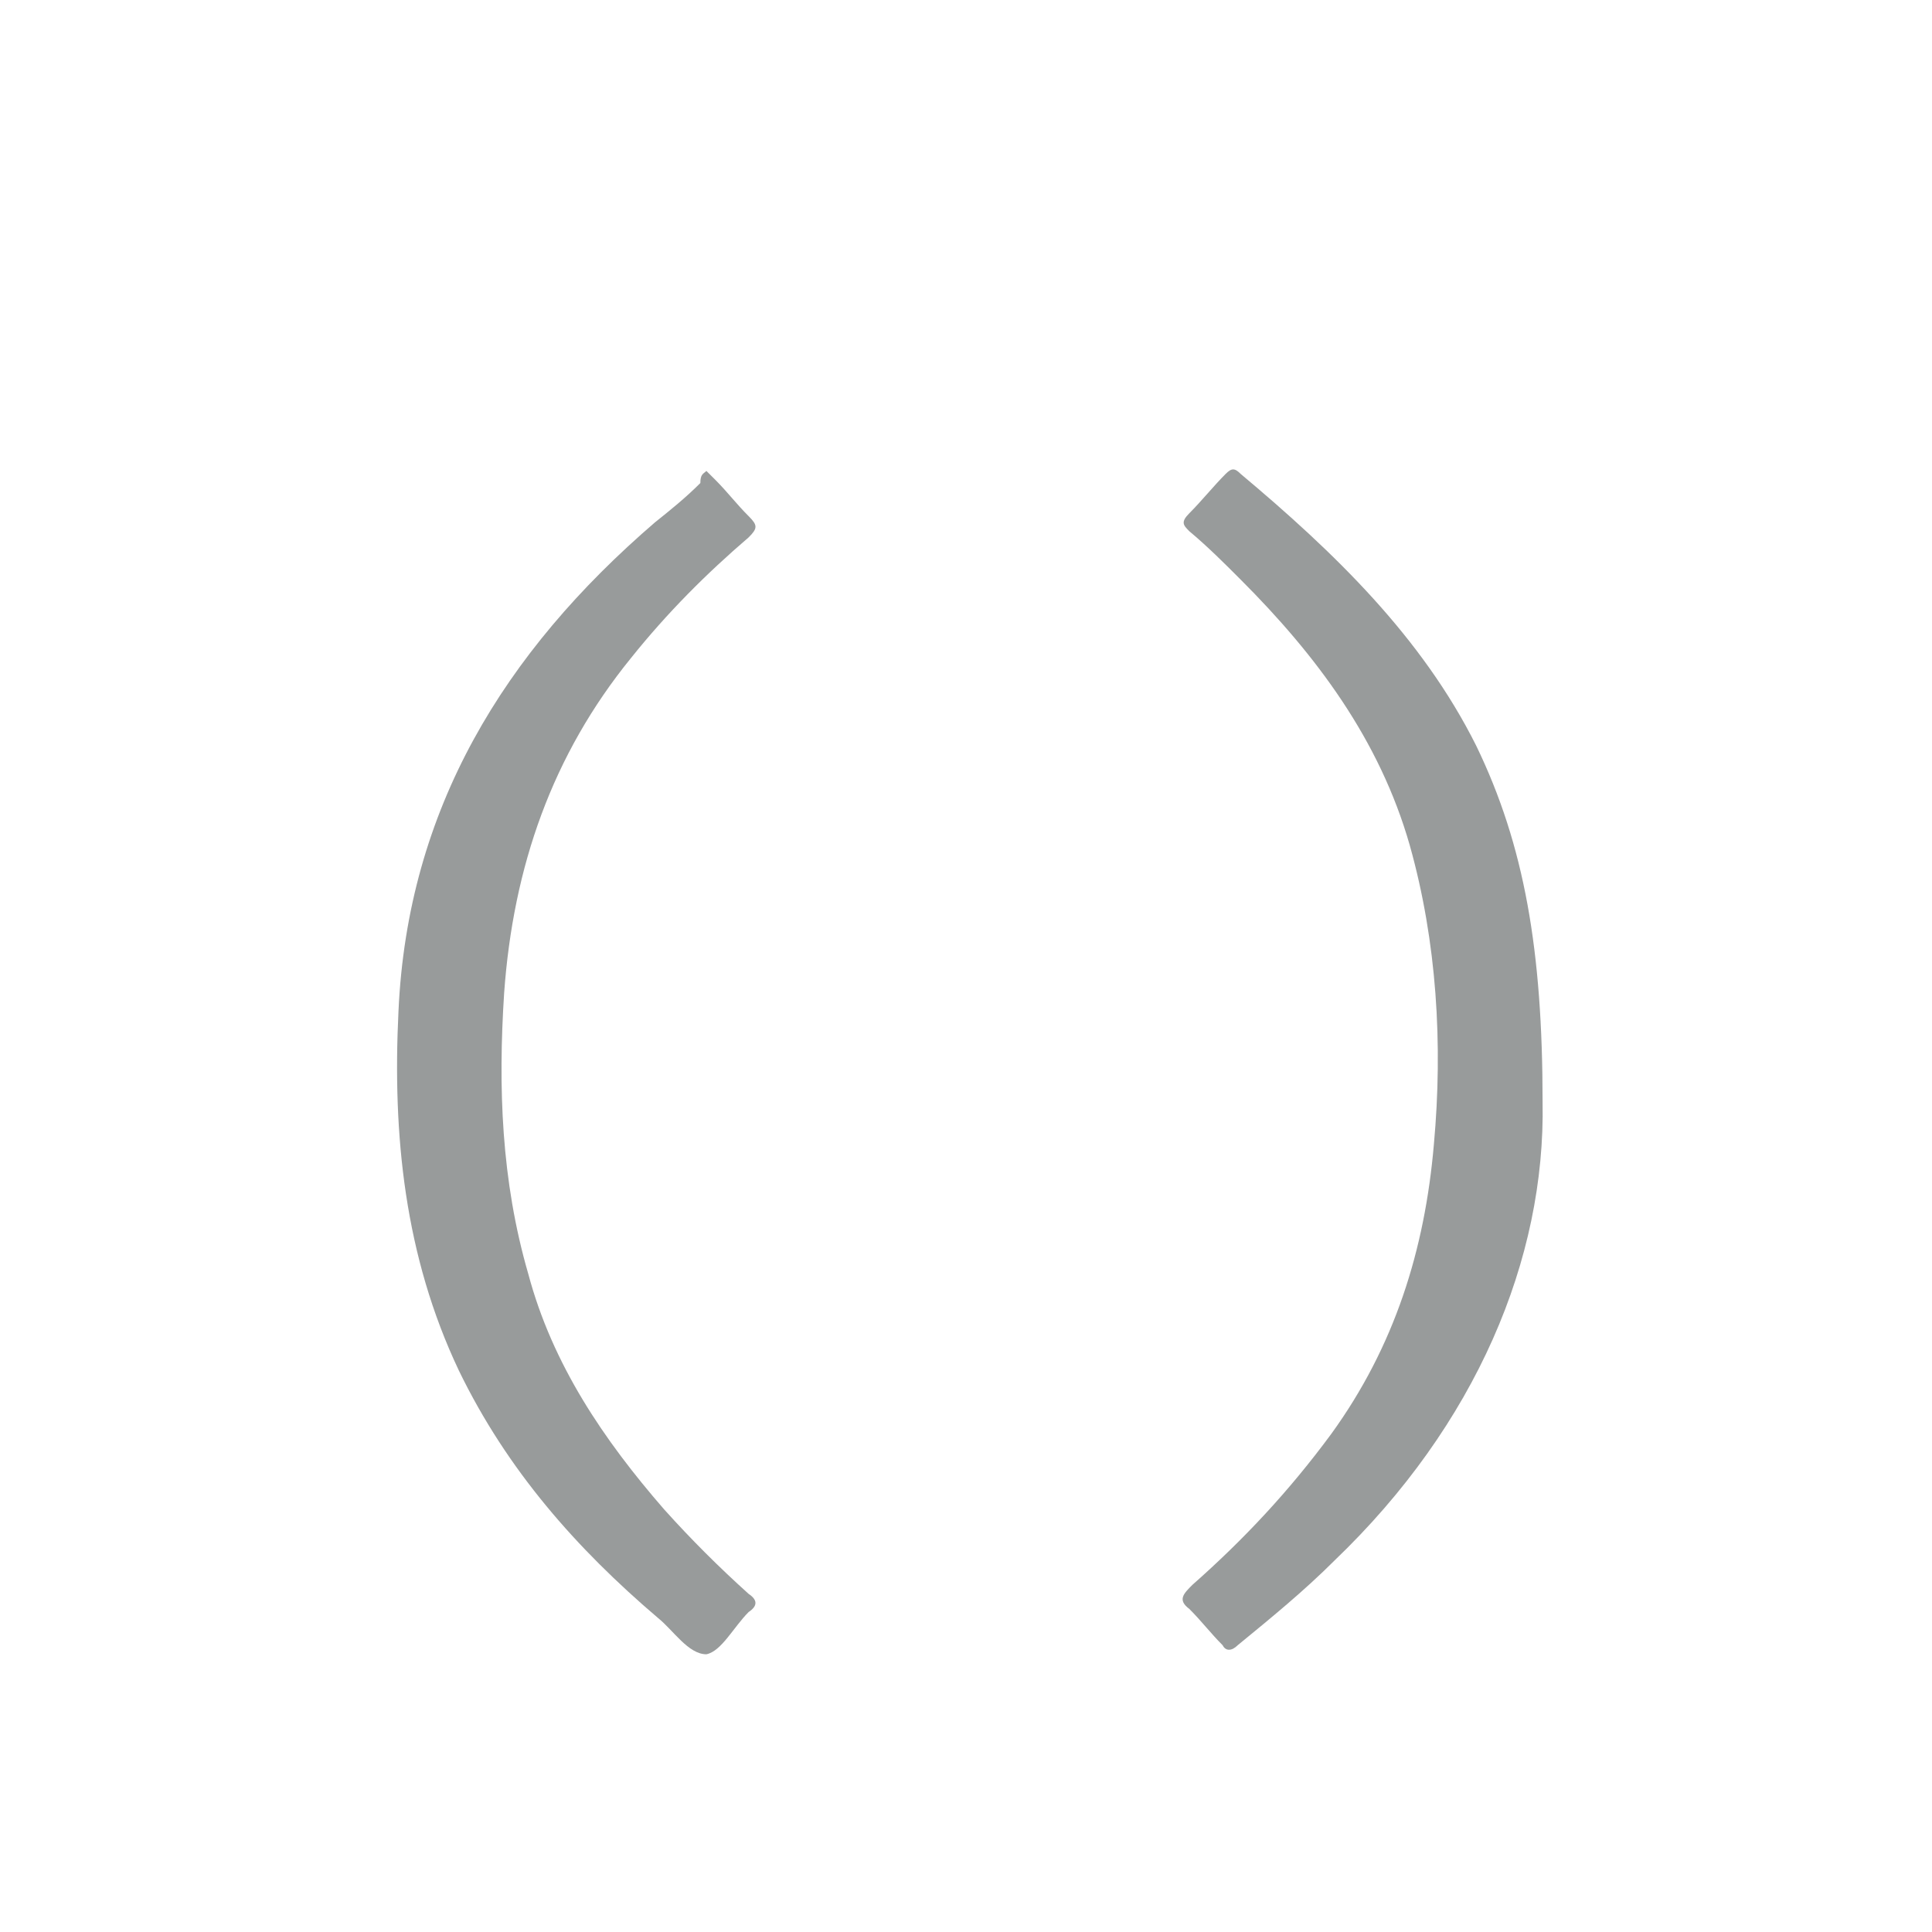
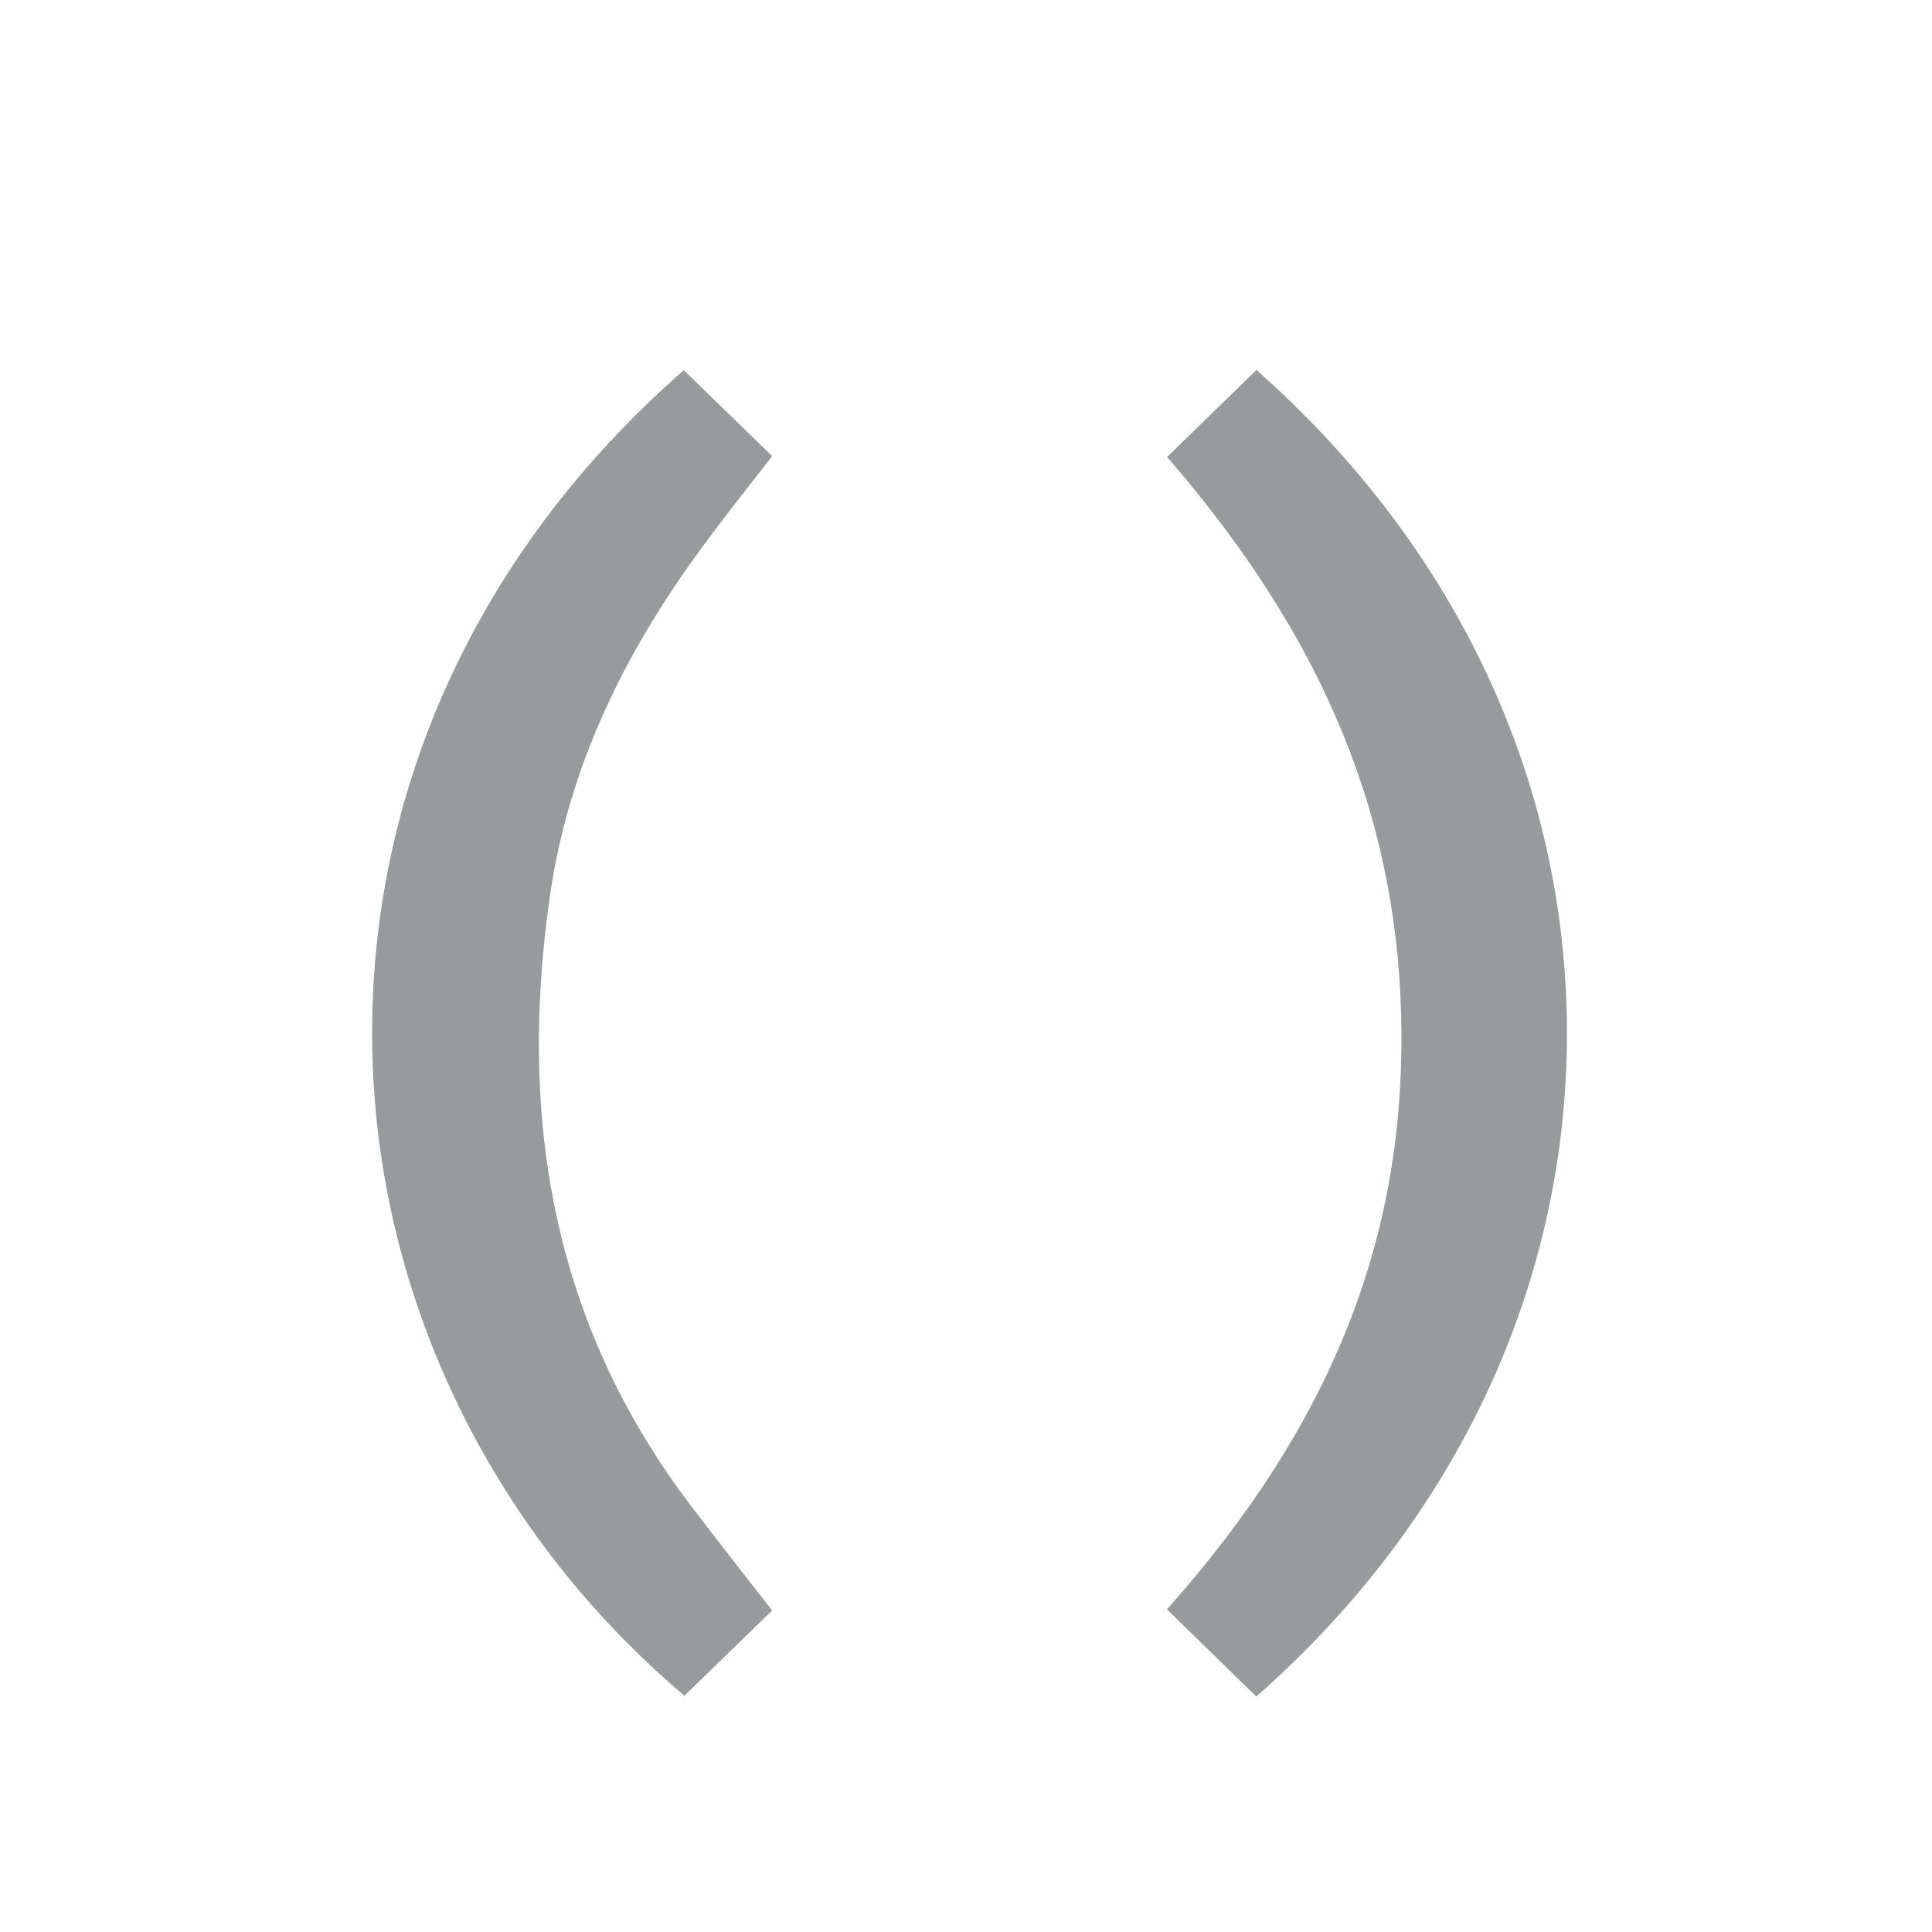
<svg xmlns="http://www.w3.org/2000/svg" version="1.1" id="Layer_1" x="0px" y="0px" width="64px" height="64px" viewBox="0 0 64 64" enable-background="new 0 0 64 64" xml:space="preserve">
  <g>
-     <g>
-       <path fill="#989b9b" d="M23.4,15.6c0.101,0.101,0.2,0.2,0.301,0.3c0.399,0.4,0.699,0.801,1.1,1.2c0.3,0.3,0.3,0.4,0,0.7    c-1.4,1.2-2.7,2.5-3.9,4C18.3,25,17,28.7,16.7,32.9C16.5,36,16.6,39.1,17.5,42.2c0.8,3,2.5,5.5,4.5,7.8c0.899,1,1.8,1.899,2.8,2.8    c0.3,0.2,0.3,0.4,0,0.6c-0.5,0.5-0.9,1.301-1.4,1.4c-0.6,0-1.1-0.8-1.6-1.2c-2.7-2.3-5-4.899-6.6-8.2c-1.801-3.8-2.2-7.8-2-11.899    c0.3-6.7,3.5-11.9,8.5-16.2c0.5-0.4,1-0.8,1.5-1.3C23.2,15.7,23.3,15.7,23.4,15.6z" />
-       <path fill="#989b9b" d="M51.1,36.5c0.101,5.2-2.2,10.7-6.899,15.2c-1,1-2.101,1.899-3.2,2.8c-0.2,0.2-0.4,0.2-0.5,0    c-0.4-0.4-0.7-0.8-1.101-1.2C39,53,39.2,52.8,39.5,52.5c1.7-1.5,3.2-3.101,4.6-5C46.2,44.6,47.2,41.4,47.5,37.9    c0.3-3.3,0.1-6.699-0.8-9.899c-1-3.5-3.101-6.3-5.601-8.8C40.6,18.7,40,18.1,39.4,17.6c-0.199-0.2-0.3-0.3,0-0.6    c0.4-0.4,0.801-0.9,1.2-1.3c0.2-0.2,0.3-0.2,0.5,0c3.101,2.6,6,5.399,7.8,9C50.5,28,51.1,31.5,51.1,36.5z" />
-     </g>
+     <path fill="#989b9b" d="M22.596,56.108c-6.46-5.507-10.203-13.402-10.268-21.663c-0.066-8.393,3.573-16.247,10.248-22.115   l0.076-0.066l2.926,2.846l-0.519,0.667c-0.674,0.861-1.336,1.708-1.969,2.581c-2.734,3.768-4.331,7.492-4.883,11.385   c-1.127,7.945,0.417,14.55,4.722,20.193c0.646,0.845,1.299,1.685,1.97,2.543l0.678,0.87l-2.904,2.824L22.596,56.108z" />
+     <path fill="#989b9b" d="M38.657,53.312l0.061-0.069c5.298-5.973,7.747-12.011,7.707-19.003c-0.038-6.945-2.484-12.993-7.703-19.031   l-0.061-0.069l2.958-2.883l0.076,0.067c6.589,5.848,10.216,13.632,10.212,21.917c-0.004,8.286-3.632,16.062-10.215,21.893   L41.617,56.2L38.657,53.312z" />
  </g>
</svg>
